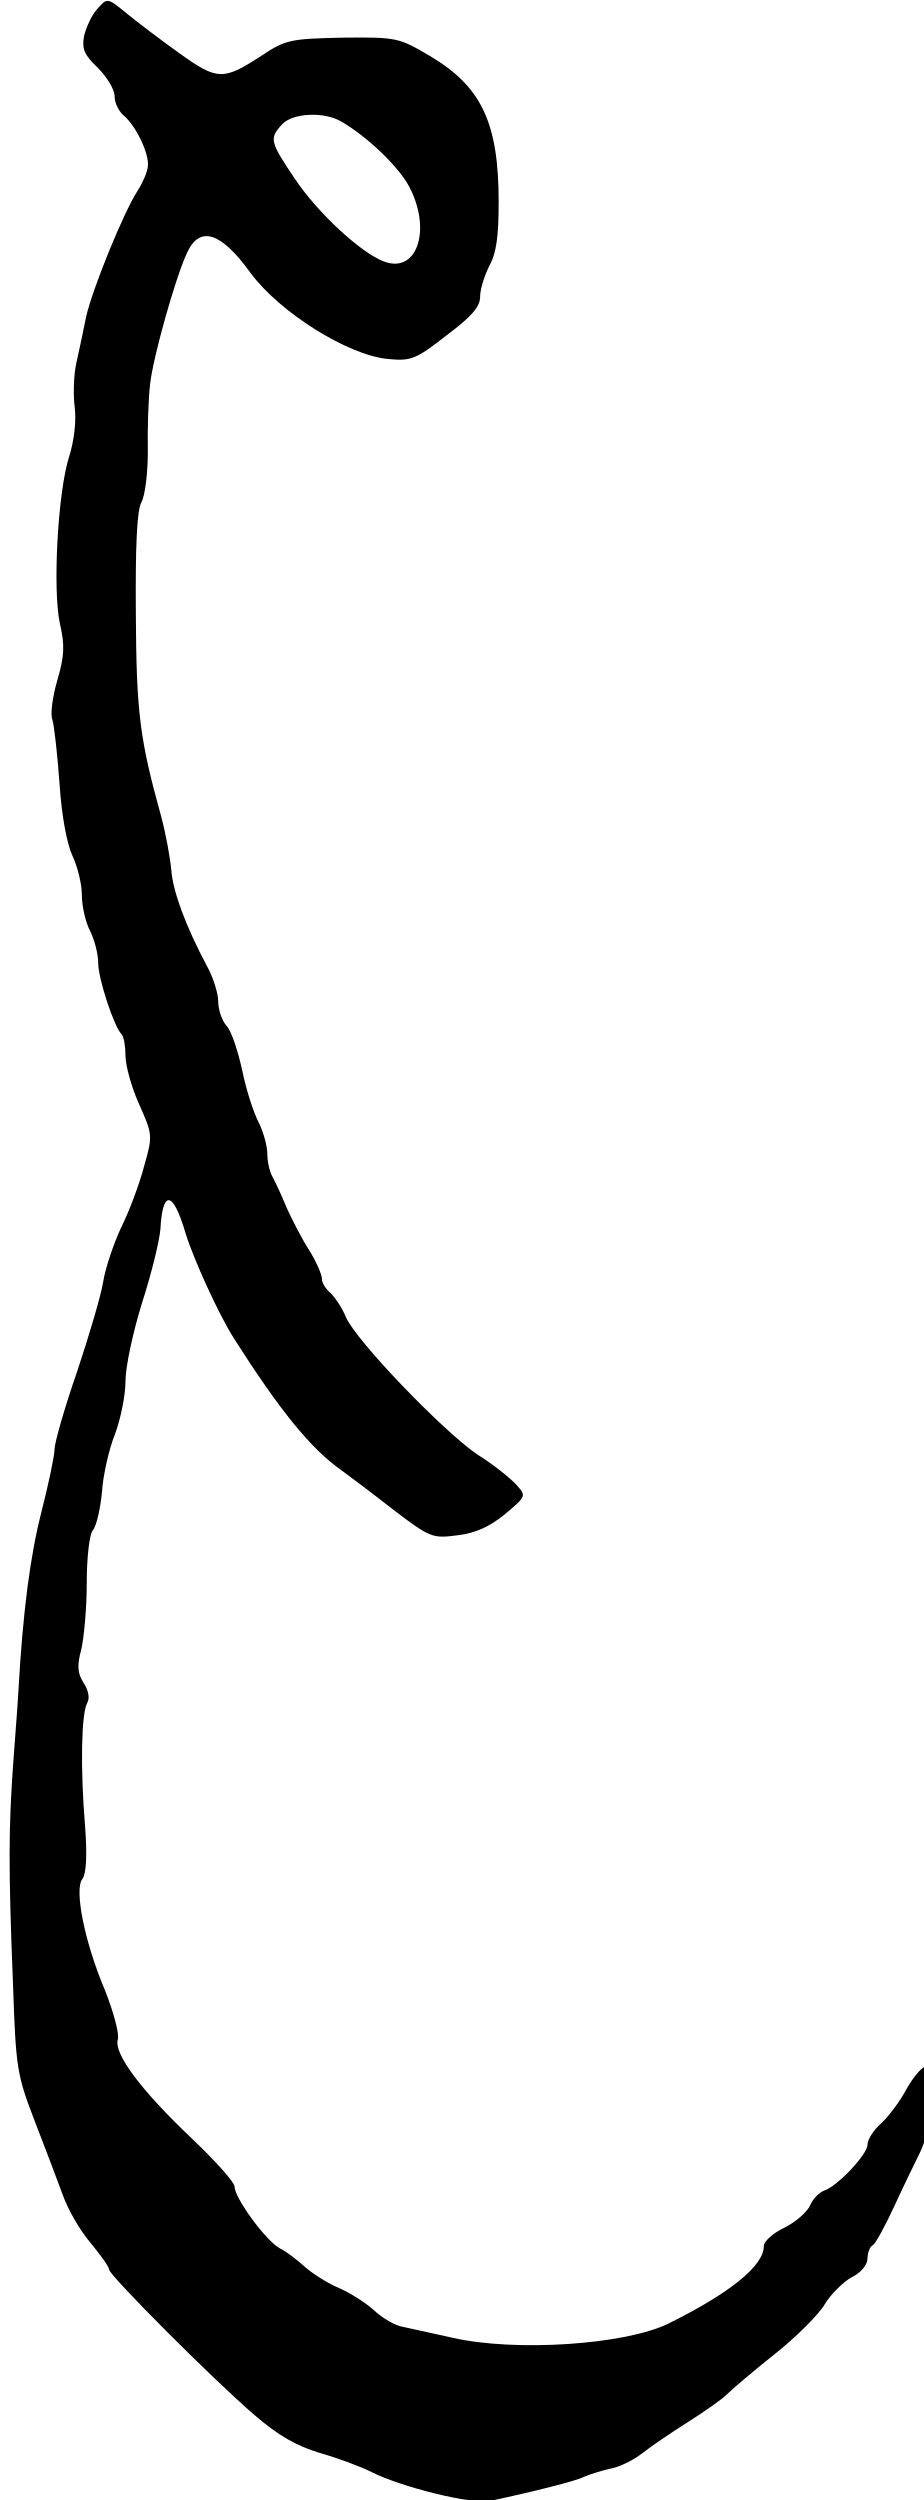
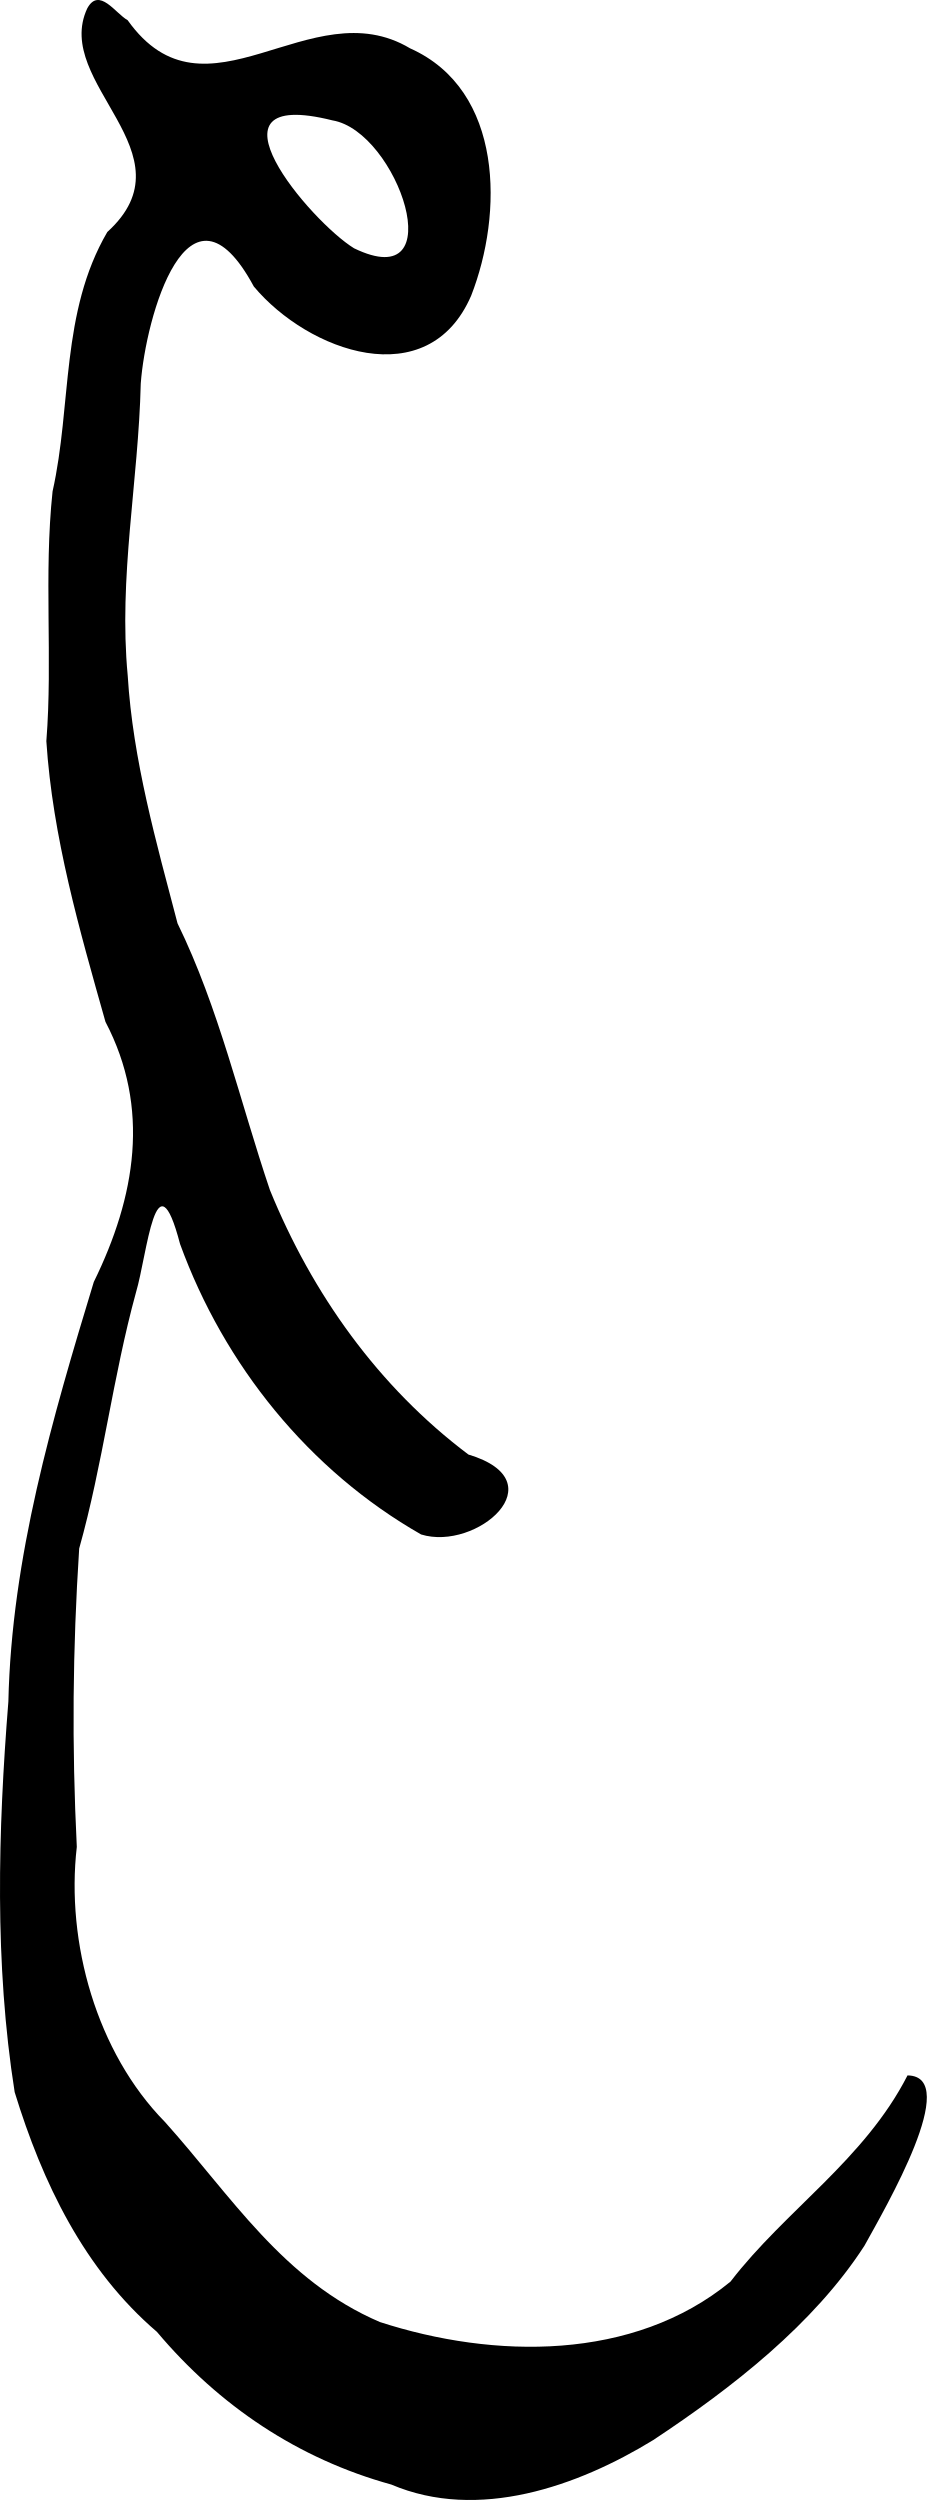
- <svg xmlns="http://www.w3.org/2000/svg">
-   <path d="m 17.7,1.8 c -0.9,1 -1.9,3.2 -2.3,4.8 -0.4,2.4 0,3.4 2.5,5.8 1.7,1.7 3.1,4 3.1,5.2 0,1.2 0.7,2.7 1.6,3.5 2.3,1.9 4.8,7.1 4.5,9.4 -0.1,1.1 -1,3.1 -1.9,4.5 -2.6,4 -8.3,18.1 -9.4,23 -0.5,2.5 -1.3,6.3 -1.8,8.5 -0.5,2.2 -0.6,5.9 -0.3,8.2 0.3,2.5 -0.1,6 -1,8.9 -2.1,6.4 -3.1,24.6 -1.7,30.8 0.9,3.9 0.8,5.9 -0.5,10.3 -0.9,3.1 -1.3,6.3 -0.9,7.2 0.3,0.9 0.9,6.1 1.3,11.6 0.4,6.2 1.4,11.3 2.4,13.4 0.9,1.9 1.7,5.1 1.7,7.1 0,2.1 0.7,5.1 1.5,6.6 0.8,1.6 1.5,4.2 1.5,5.9 0,2.9 2.9,11.7 4.3,13.1 0.4,0.4 0.7,2.2 0.7,3.9 0,1.8 1.1,5.8 2.5,8.9 2.5,5.6 2.5,5.8 0.9,11.4 -0.8,3.1 -2.7,8.2 -4.2,11.2 -1.4,3 -2.9,7.5 -3.3,10 -0.4,2.5 -2.6,9.9 -4.8,16.5 -2.3,6.6 -4.1,13 -4.1,14.1 0,1.2 -1.1,6.4 -2.4,11.5 -2.1,8.2 -3.4,18.4 -4.2,32.4 -0.1,2.2 -0.6,8.5 -1,14 -0.8,11.4 -0.9,18.5 0,40.6 0.5,14.8 0.7,16.2 3.9,24.5 1.9,4.9 4.2,11 5.2,13.7 0.9,2.6 3.2,6.6 5.1,8.8 1.9,2.3 3.4,4.4 3.4,4.9 0,1 19,20.1 26.7,26.7 4.3,3.7 7.6,5.6 11.9,6.9 3.2,0.9 7.5,2.5 9.5,3.5 5.5,2.8 18.6,6 21.7,5.3 8,-1.7 15.9,-3.7 17.2,-4.4 0.9,-0.4 3,-1.1 4.8,-1.5 1.8,-0.3 4.5,-1.7 6,-2.9 1.5,-1.2 5.2,-3.7 8.2,-5.6 3,-1.9 6.3,-4.2 7.2,-5.1 1,-1 5,-4.4 8.9,-7.5 3.9,-3.1 8,-7.2 9.1,-9.1 1.1,-1.8 3.3,-4 4.9,-4.9 1.7,-0.8 2.9,-2.3 2.9,-3.4 0,-1 0.4,-2.2 1,-2.5 0.5,-0.3 2.3,-3.6 4,-7.3 1.7,-3.7 3.7,-7.8 4.4,-9.2 1.9,-3.6 4,-13.6 3.3,-15.4 -0.9,-2.3 -3.1,-1 -5.6,3.4 -1.1,2.1 -3.2,4.9 -4.6,6.2 -1.4,1.2 -2.5,3 -2.5,3.9 0,1.8 -5.5,7.6 -7.9,8.4 -0.9,0.3 -2.1,1.5 -2.6,2.7 -0.6,1.3 -2.7,3.1 -4.7,4.1 -2.1,1 -3.8,2.5 -3.8,3.4 0,3.6 -6.2,8.6 -17.5,14.2 -8,3.9 -28.1,5.2 -39.5,2.6 -3.6,-0.8 -7.7,-1.7 -9.1,-2 -1.4,-0.2 -3.8,-1.6 -5.3,-3 -1.5,-1.4 -4.4,-3.2 -6.4,-4.1 -2,-0.8 -4.8,-2.6 -6.2,-3.8 -1.4,-1.3 -3.5,-2.9 -4.7,-3.5 -2.5,-1.3 -8.3,-9.2 -8.3,-11.3 0,-0.8 -3.5,-4.7 -7.8,-8.8 -9.3,-8.8 -14.4,-15.6 -13.6,-18.2 0.3,-1 -0.8,-5.1 -2.4,-9.1 -3.8,-9 -5.6,-18.5 -4.1,-20.3 0.7,-0.9 0.9,-4.2 0.5,-9.6 -0.9,-10.7 -0.7,-20.8 0.4,-22.7 0.5,-0.9 0.2,-2.3 -0.7,-3.7 -1.1,-1.7 -1.2,-3.1 -0.4,-6.1 0.5,-2.1 1,-7.6 1,-12.1 0,-4.8 0.5,-9 1.1,-9.7 0.7,-0.8 1.4,-4 1.7,-7.1 0.2,-3.1 1.3,-7.9 2.4,-10.6 1,-2.7 1.9,-7 1.9,-9.7 0,-2.6 1.4,-9 3,-14.2 1.7,-5.2 3.2,-11.3 3.4,-13.6 0.4,-7.3 2.3,-7.1 4.6,0.7 1.5,4.9 6.1,14.9 8.8,19.2 8.4,13.2 14.1,20.3 19.8,24.3 1.5,1.1 5.9,4.4 9.6,7.3 6.7,5.1 7.1,5.2 11.7,4.6 3.3,-0.4 5.9,-1.6 8.7,-3.9 3.9,-3.3 3.9,-3.3 2,-5.4 -1.1,-1.2 -4.2,-3.7 -7.1,-5.5 -6.2,-4.2 -22.3,-20.9 -24.1,-25.2 -0.7,-1.7 -2,-3.6 -2.8,-4.4 -0.9,-0.7 -1.6,-1.9 -1.6,-2.6 0,-0.8 -1,-3.1 -2.3,-5.2 -1.3,-2 -3.1,-5.5 -4.1,-7.7 -0.9,-2.2 -2.1,-4.8 -2.6,-5.7 -0.6,-1 -1,-2.9 -1,-4.3 0,-1.4 -0.7,-4 -1.6,-5.8 -0.9,-1.7 -2.3,-6 -3,-9.5 -0.8,-3.6 -2,-7.3 -2.9,-8.2 -0.8,-0.9 -1.5,-2.9 -1.5,-4.4 0,-1.5 -0.9,-4.4 -2,-6.4 -4,-7.5 -6.3,-13.8 -6.6,-17.7 -0.2,-2.2 -1,-6.7 -1.9,-10 -3.9,-14.1 -4.5,-18.9 -4.6,-36.9 -0.1,-12.5 0.2,-19 1,-20.5 0.7,-1.2 1.2,-5.5 1.2,-9.4 -0.1,-4 0.1,-9.5 0.4,-12.2 0.5,-4.8 4.6,-19.5 6.8,-24.2 2.3,-5 6.2,-3.8 11.6,3.7 5.3,7.2 17.8,15.1 25.2,15.8 4.2,0.4 5.1,0.1 10.7,-4.3 C 86.5,58 88,56.2 88,54.4 88,53 88.8,50.5 89.7,48.7 91,46.4 91.4,43.2 91.4,37 91.4,22.4 88.2,15.8 78.7,10.2 73.1,6.9 72.7,6.8 62.8,6.9 53.3,7.1 52.3,7.3 48.1,10.1 40.9,14.8 39.9,14.8 32.8,9.7 29.3,7.2 25.1,4 23.4,2.6 19.6,-0.5 19.7,-0.5 17.7,1.8 Z m 44.9,20.5 c 4.8,2.8 10.5,8.3 12.4,11.9 4.2,8 1.4,16.1 -4.7,13.7 C 66.1,46.3 58.1,38.9 54,32.7 49.5,26 49.3,25.4 51.7,22.8 c 1.9,-2.1 7.7,-2.4 10.9,-0.5 z" fill="#000" />
+ <svg xmlns="http://www.w3.org/2000/svg" width="364.037" height="981.938">
+   <path d="M 34.264,3.308 C 20.539,32.78 76.206,60.157 42.143,91.131 23.728,122.703 28.265,159.052 20.647,193.013 c -3.498,32.99 0.106,65.667 -2.443,98.1 2.472,37.771 13.028,74.113 23.22,110.243 17.741,33.849 11.871,68.6 -4.585,102.166 -16.318,53.692 -32.288,108.217 -33.553,164.827 -4.072,50.935 -5.491,102.903 2.473,153.388 10.895,35.468 27.205,69.618 55.881,94.162 24.461,29.065 55.473,49.867 92.047,59.97 34.147,14.531 73.266,0.683 102.88,-17.472 31.191,-20.631 63.09,-45.589 82.931,-76.282 8.396,-15.201 38.412,-66.658 16.952,-66.947 -16.933,33.131 -47.915,52.875 -69.532,80.997 -38.135,31.326 -92.981,30.38 -137.709,15.873 C 111.194,895.761 90.844,862.487 64.75,833.419 37.966,806.175 25.828,762.972 30.165,725.426 28.189,685.255 28.531,648.075 31.1,608.225 c 9.307,-33.124 13.201,-67.384 22.31,-100.591 4.441,-14.908 7.781,-55.489 17.315,-19.008 17.334,47.568 50.582,88.911 94.679,114.076 21.649,6.698 53.815,-20.827 18.581,-31.397 -35.471,-26.687 -61.378,-63.213 -77.971,-103.898 C 94.211,432.504 86.029,396.013 69.727,362.665 61.393,330.87 52.183,298.462 50.164,265.377 c -3.657,-38.646 4.22,-76.334 5.121,-114.707 1.892,-26.112 18.666,-85.903 44.404,-38.144 21.381,25.572 68.468,42.717 85.369,3.609 C 197.631,83.992 197.939,35.442 161.066,18.981 121.866,-4.47 81.002,51.334 50.124,7.917 45.449,5.39 38.929,-5.33 34.264,3.308 Z M 130.575,47.281 c 25.692,4.29 47.532,69.164 8.49,50.24 C 122.112,87.132 76.644,33.786 130.575,47.281 Z" />
</svg>
